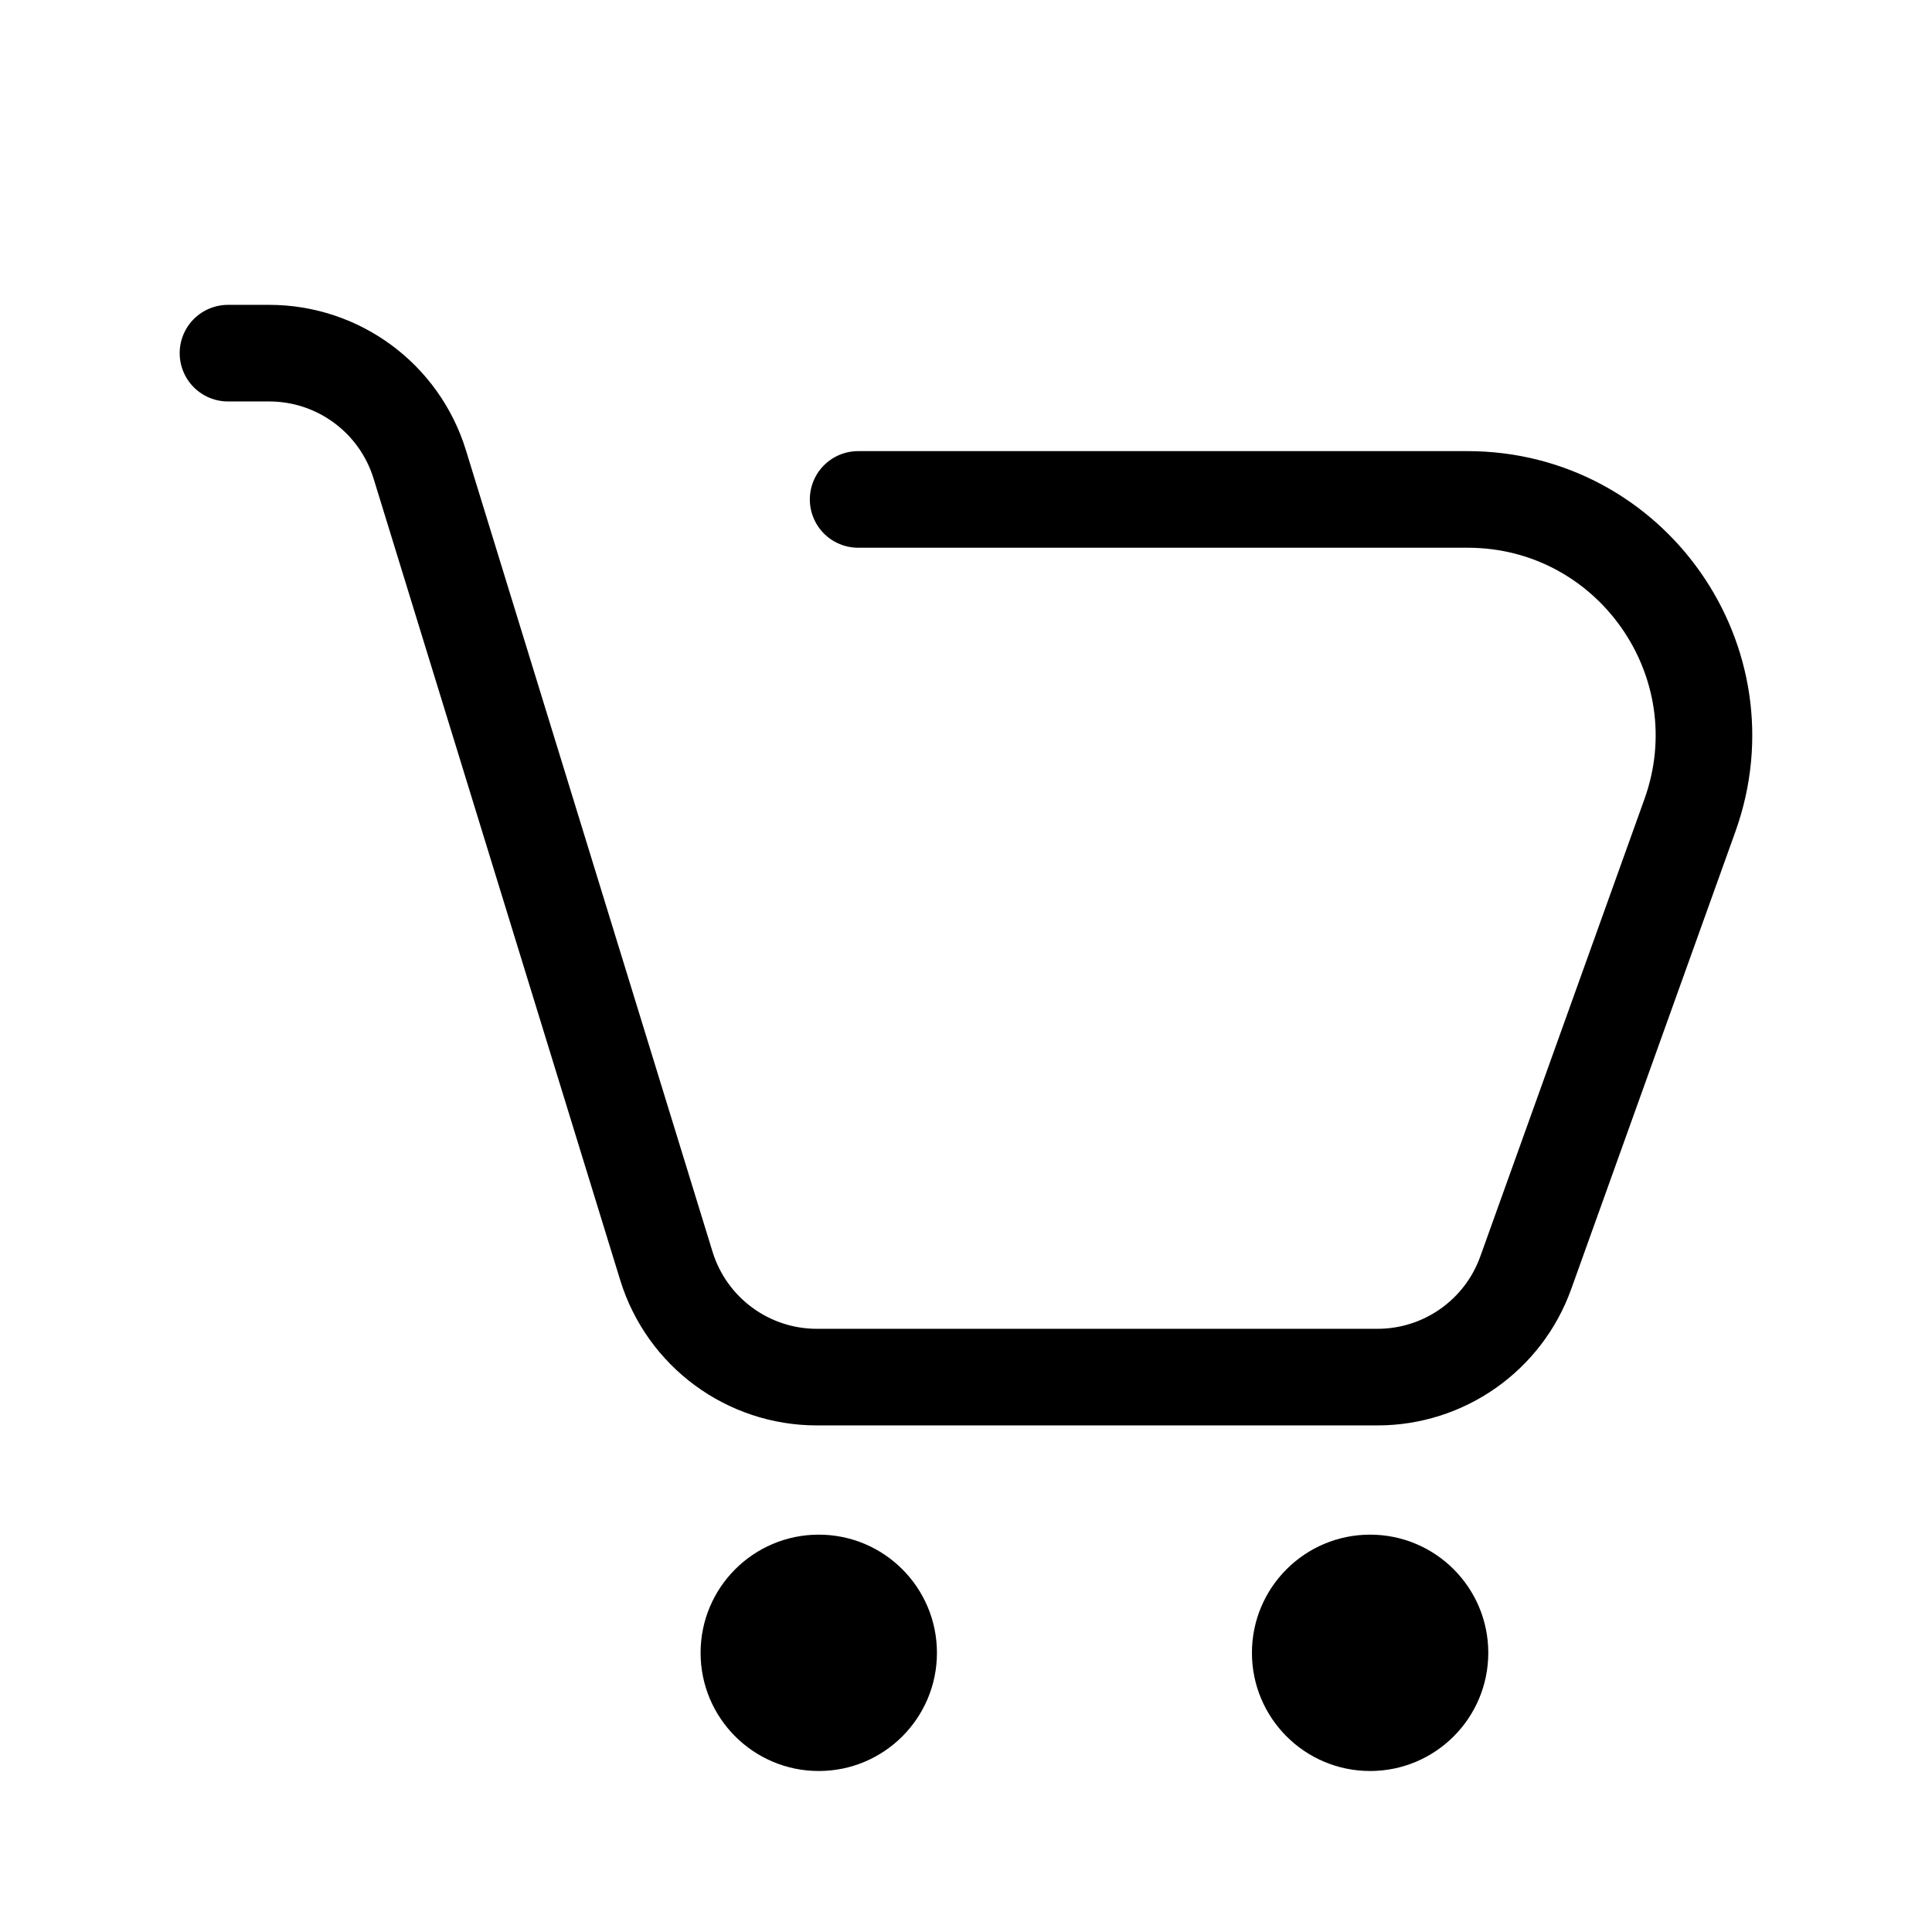
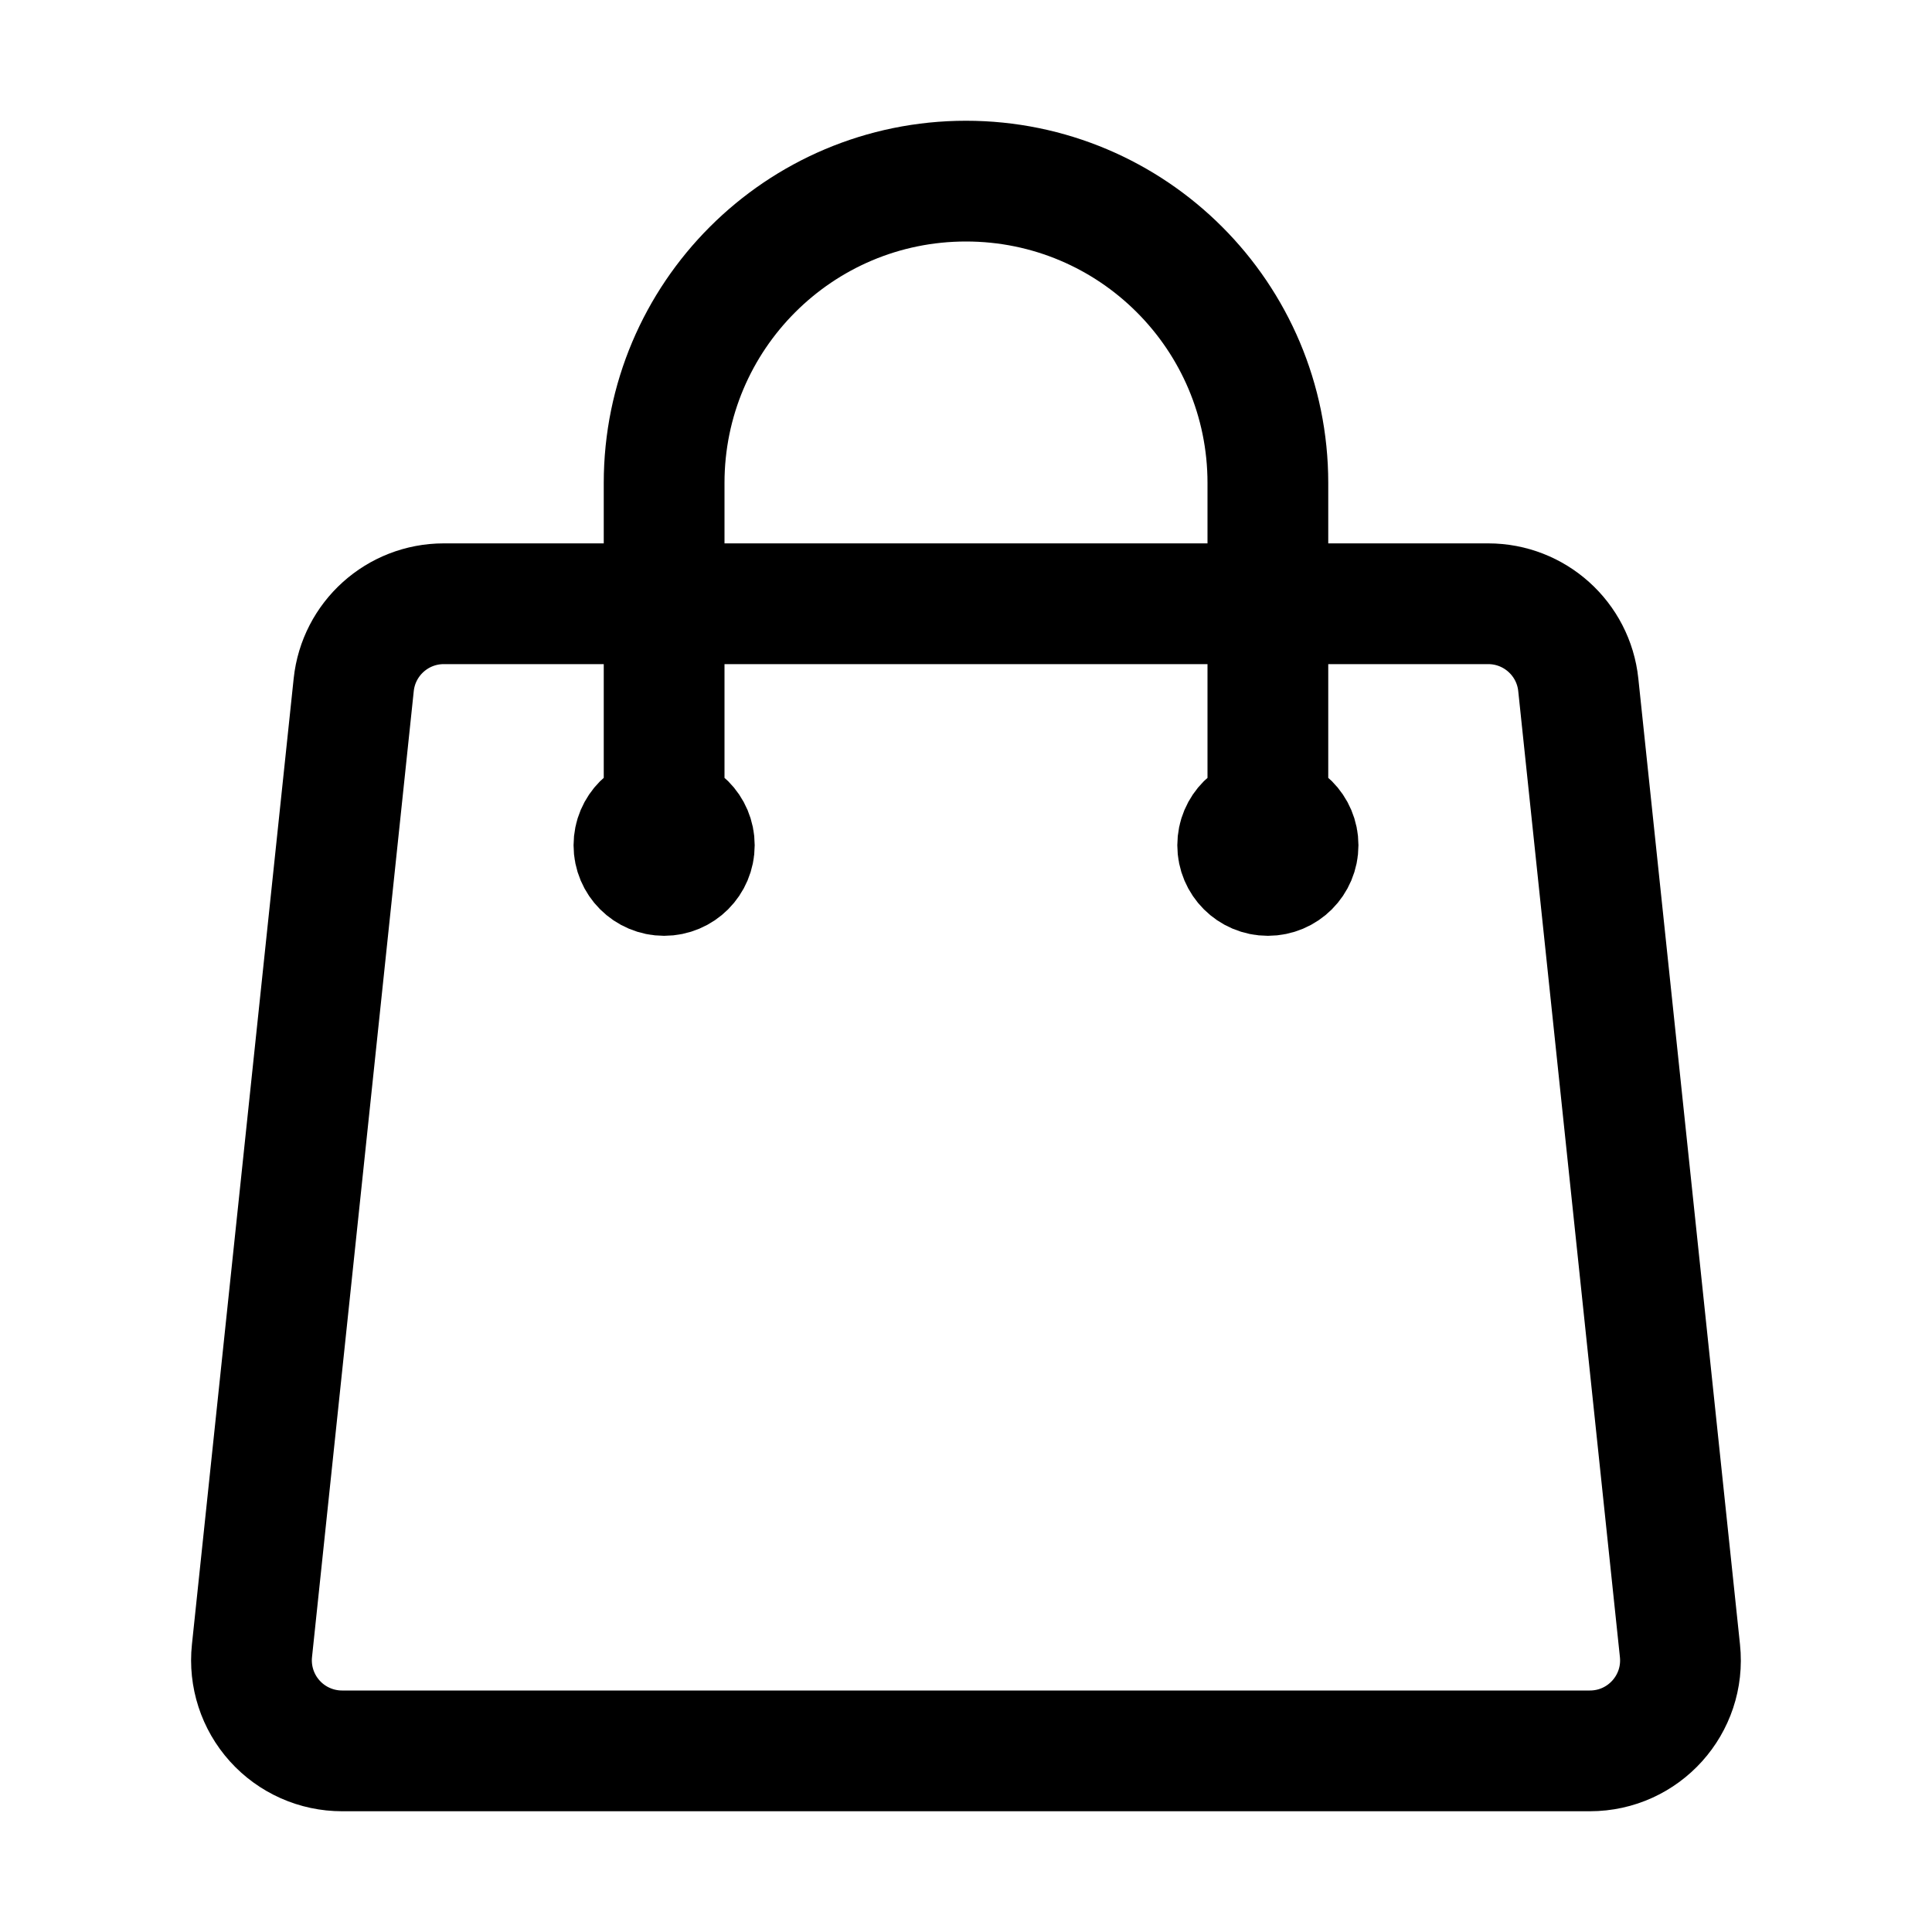
- <svg xmlns="http://www.w3.org/2000/svg" width="26" height="26" viewBox="0 0 24 24" fill="none">
-   <path d="M2.832 4.387H3.343C4.203 4.387 4.961 4.947 5.214 5.768L8.278 15.726C8.531 16.547 9.289 17.107 10.148 17.107H17.111C17.937 17.107 18.674 16.589 18.953 15.812L20.992 10.131C21.679 8.219 20.262 6.204 18.23 6.204H10.66" stroke="currentColor" stroke-width="1.2" stroke-linecap="round" />
-   <circle cx="10.171" cy="20.532" r="1.468" fill="currentColor" />
-   <circle cx="17.02" cy="20.532" r="1.468" fill="currentColor" />
+ <svg xmlns="http://www.w3.org/2000/svg" width="24" height="24" fill="none" viewBox="0 0 24 24" stroke-width="1.5" stroke="currentColor" class="size-6">
+   <path stroke-linecap="round" stroke-linejoin="round" d="M15.75 10.5V6a3.75 3.75 0 1 0-7.5 0v4.5m11.356-1.993 1.263 12c.07.665-.45 1.243-1.119 1.243H4.25a1.125 1.125 0 0 1-1.12-1.243l1.264-12A1.125 1.125 0 0 1 5.513 7.5h12.974c.576 0 1.059.435 1.119 1.007ZM8.625 10.5a.375.375 0 1 1-.75 0 .375.375 0 0 1 .75 0Zm7.5 0a.375.375 0 1 1-.75 0 .375.375 0 0 1 .75 0Z" />
</svg>
